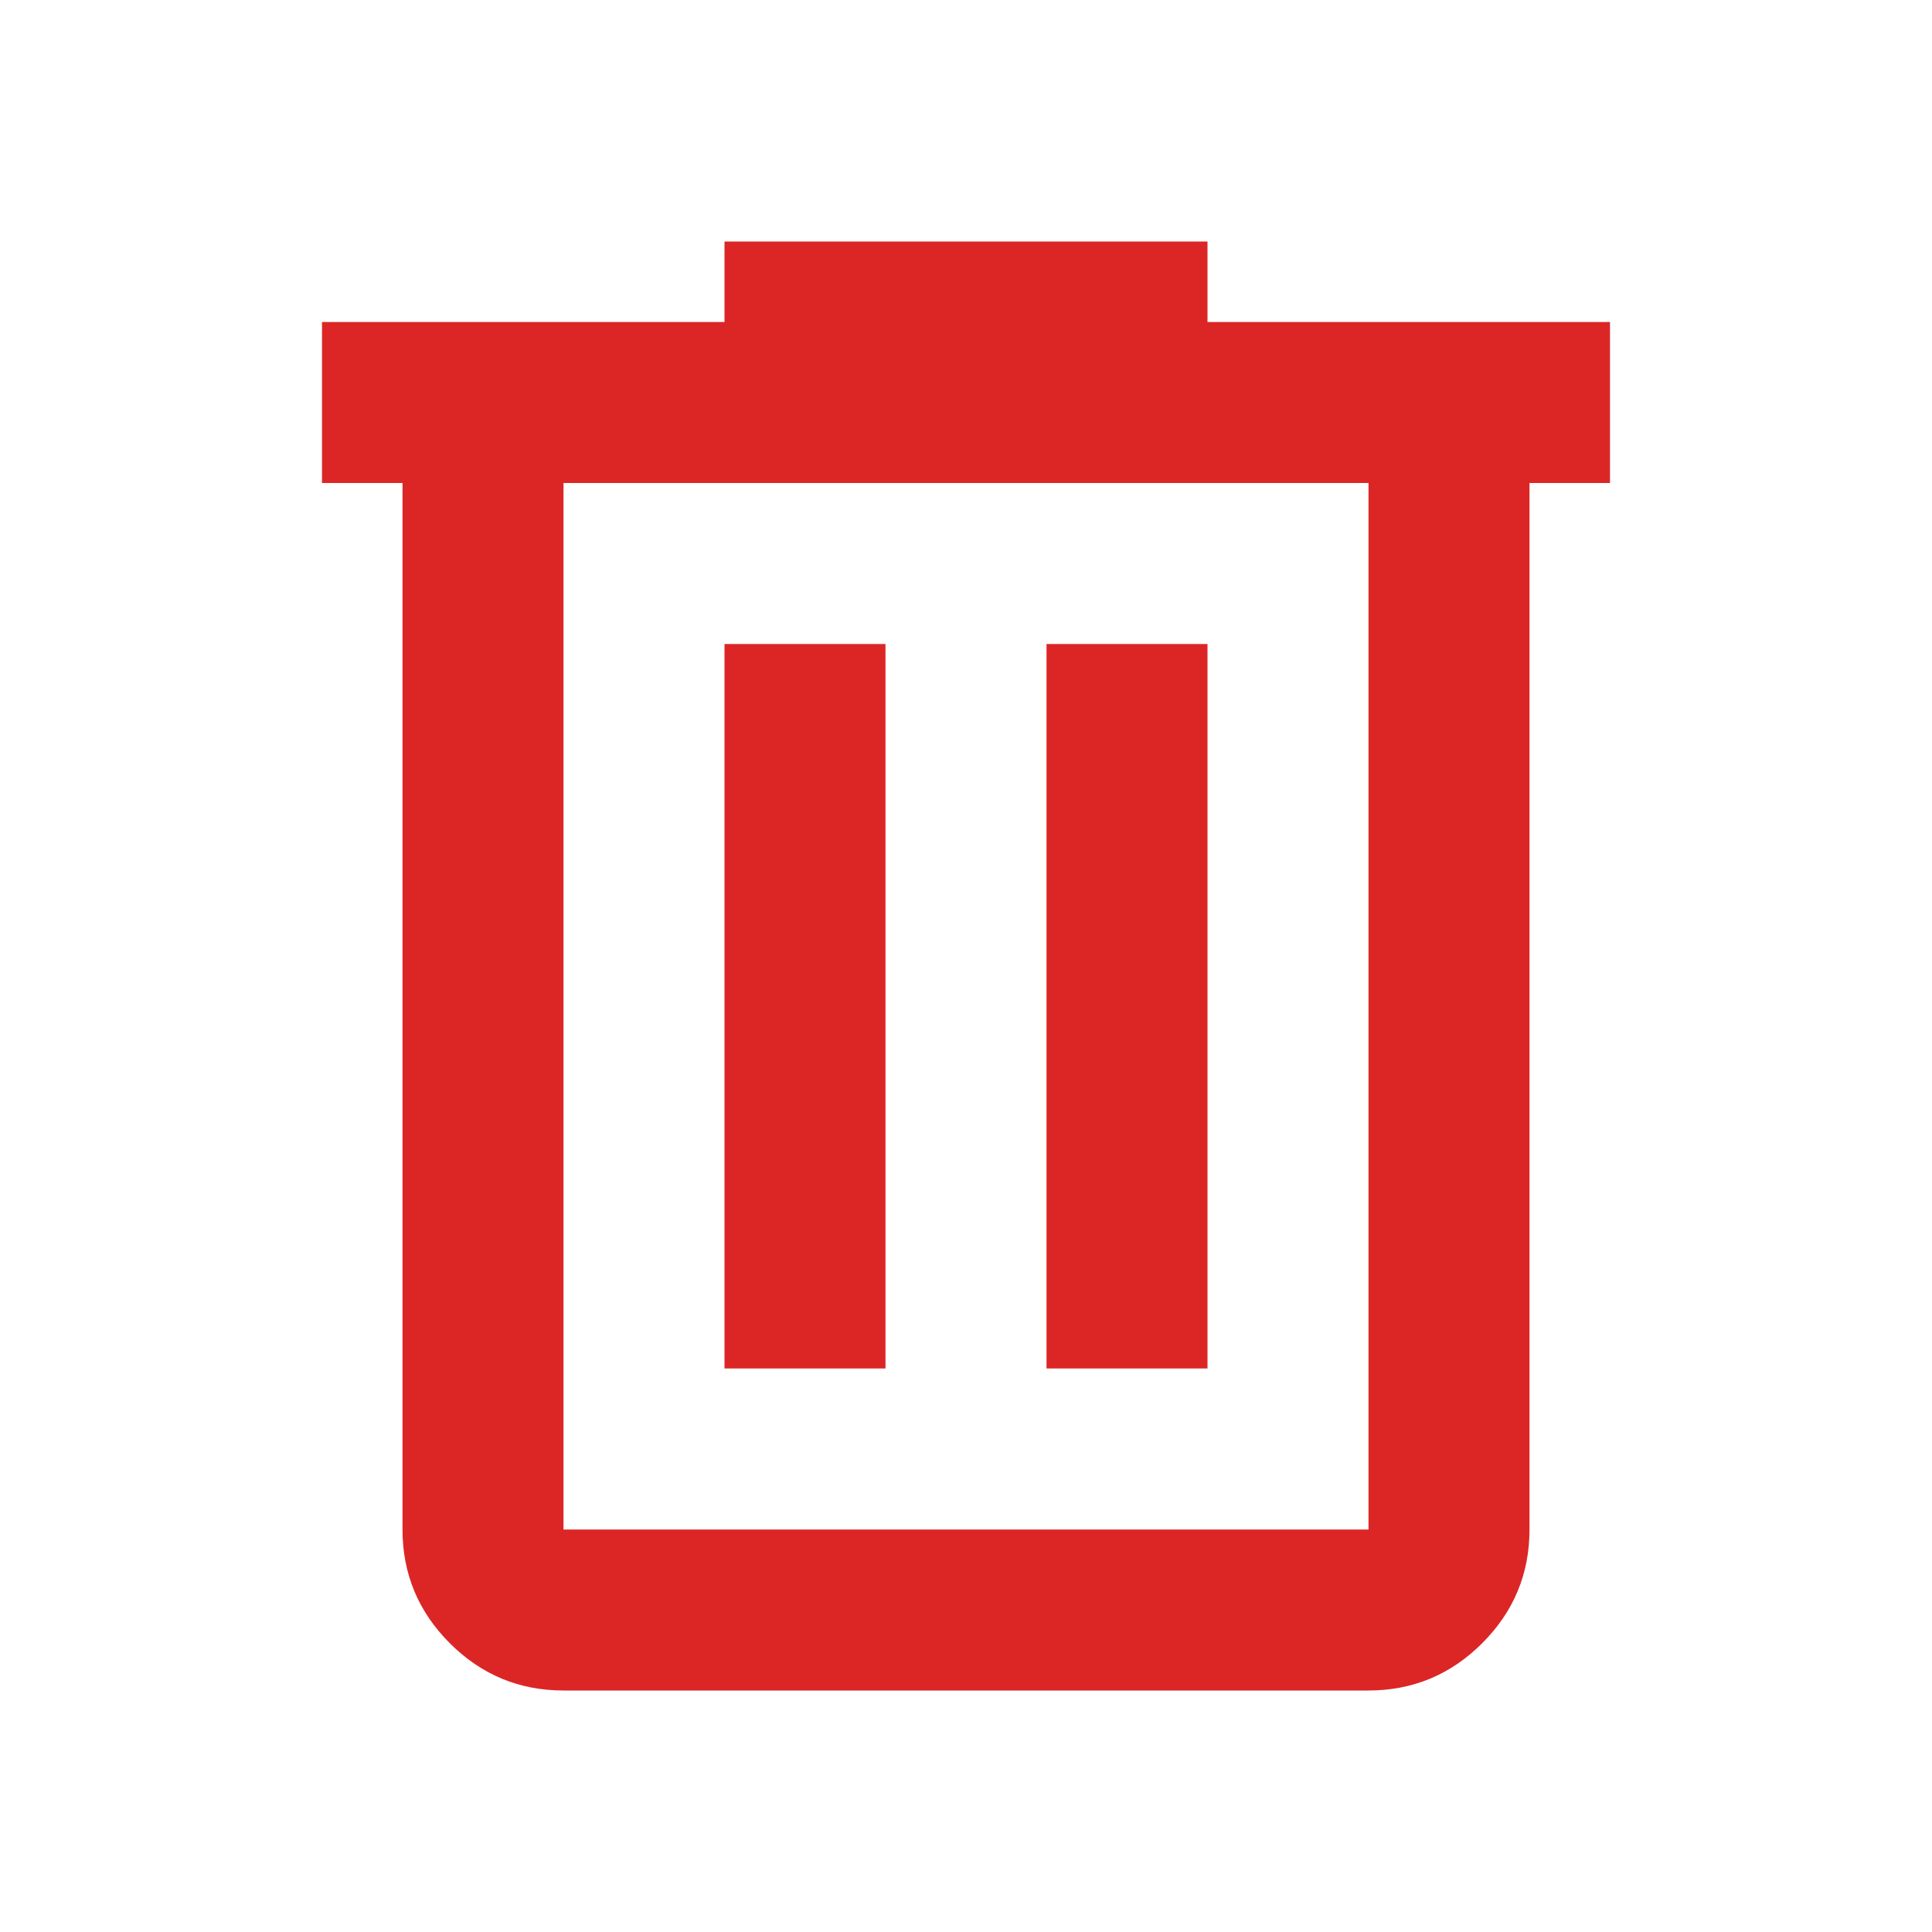
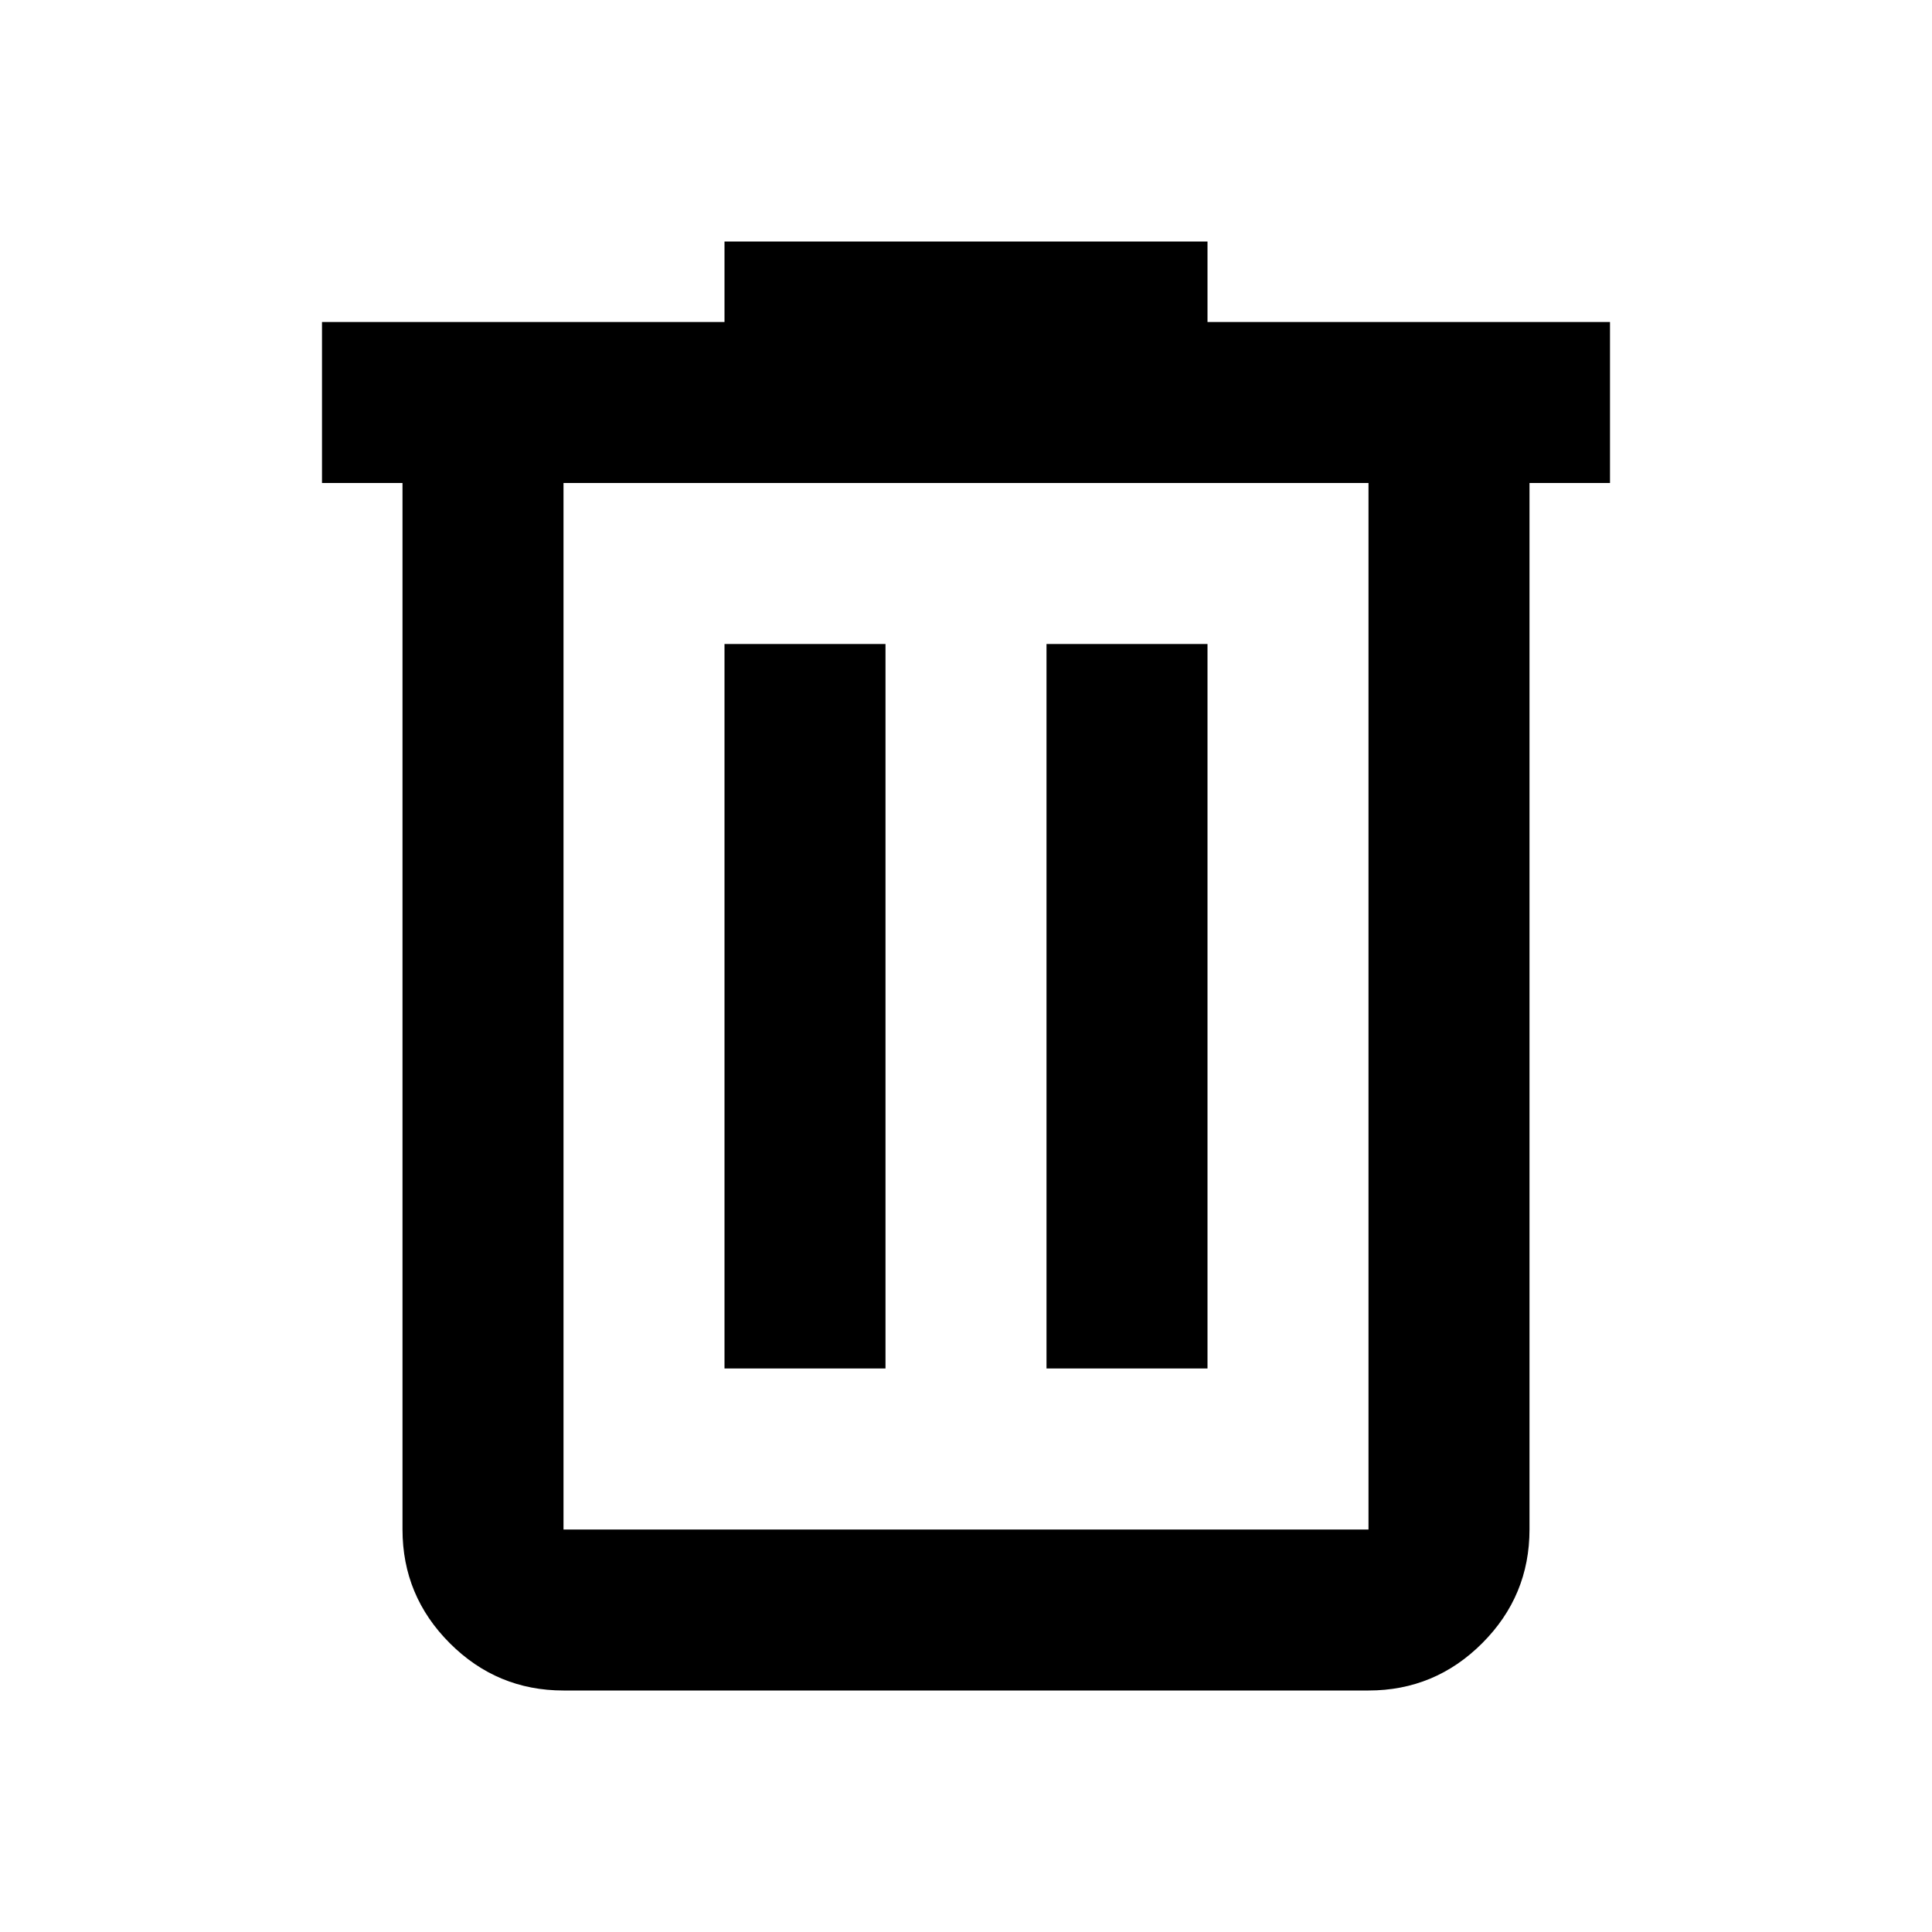
- <svg xmlns="http://www.w3.org/2000/svg" height="24px" viewBox="0 -960 960 960" width="24px" fill="#DC2626">
+ <svg xmlns="http://www.w3.org/2000/svg" viewBox="0 -960 960 960" fill="currentColor">
  <path d="M280-120q-33 0-56.5-23.5T200-200v-520h-40v-80h200v-40h240v40h200v80h-40v520q0 33-23.5 56.5T680-120H280Zm400-600H280v520h400v-520ZM360-280h80v-360h-80v360Zm160 0h80v-360h-80v360ZM280-720v520-520Z" />
</svg>
